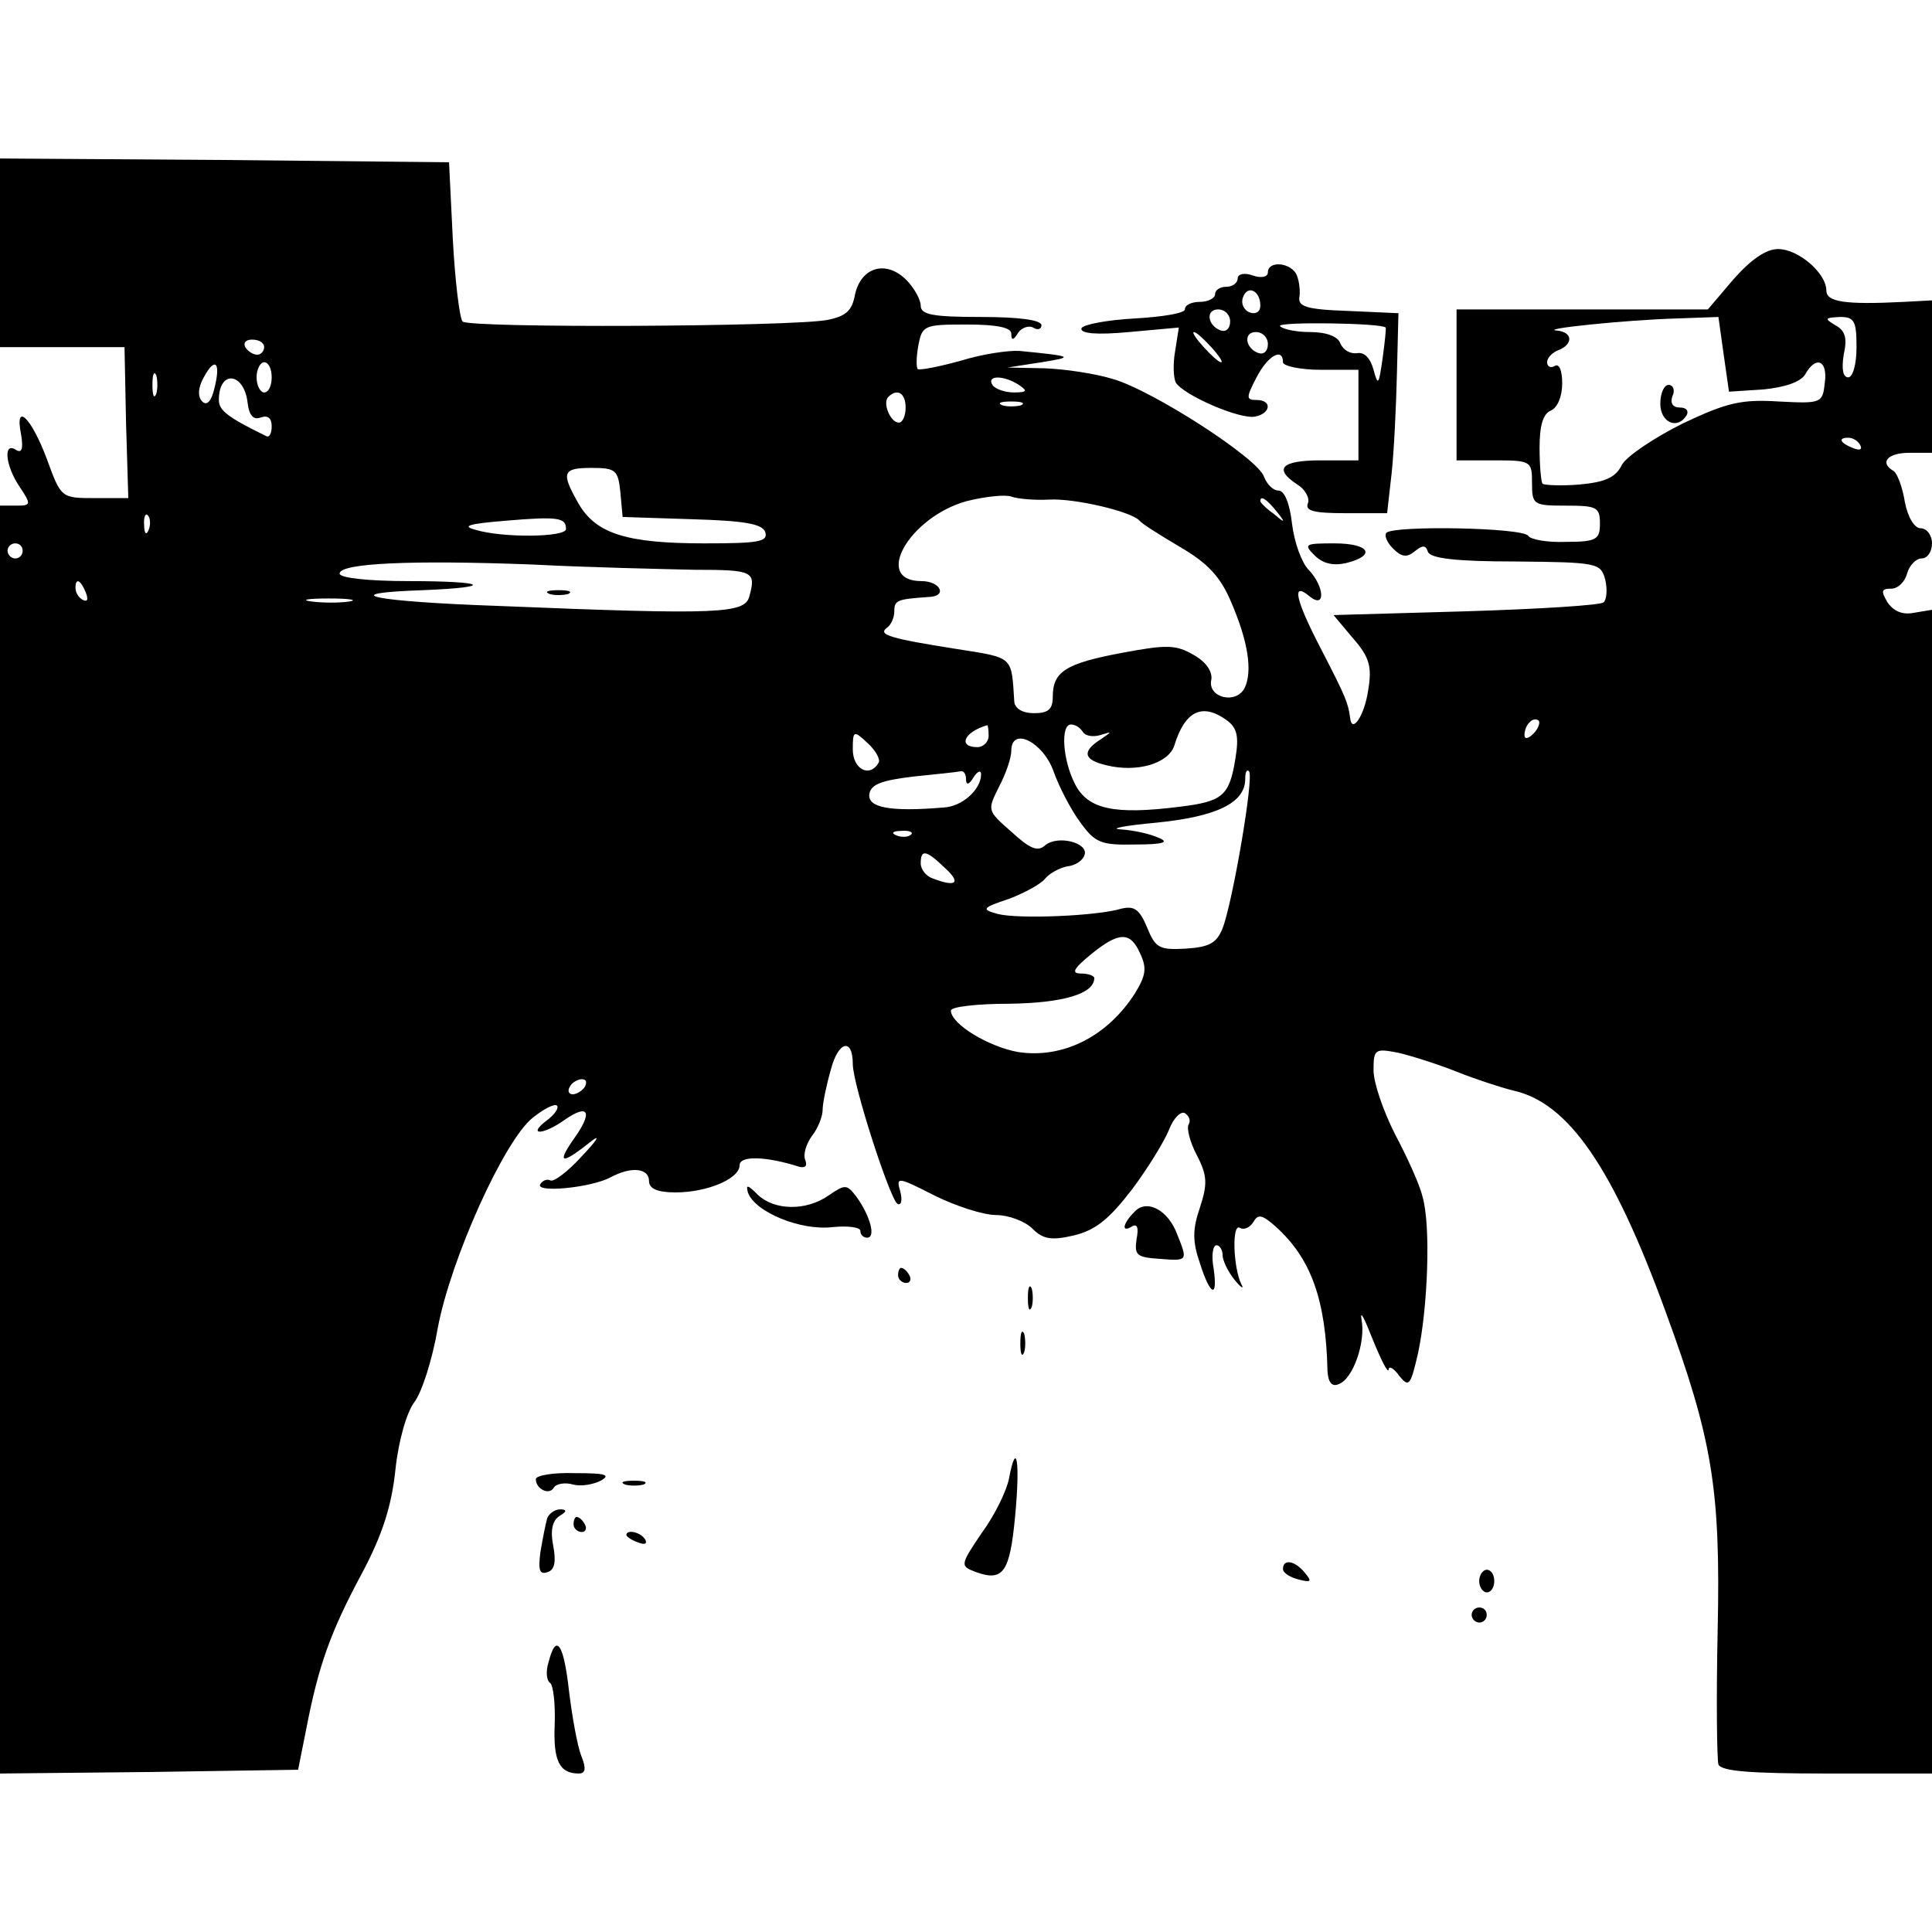
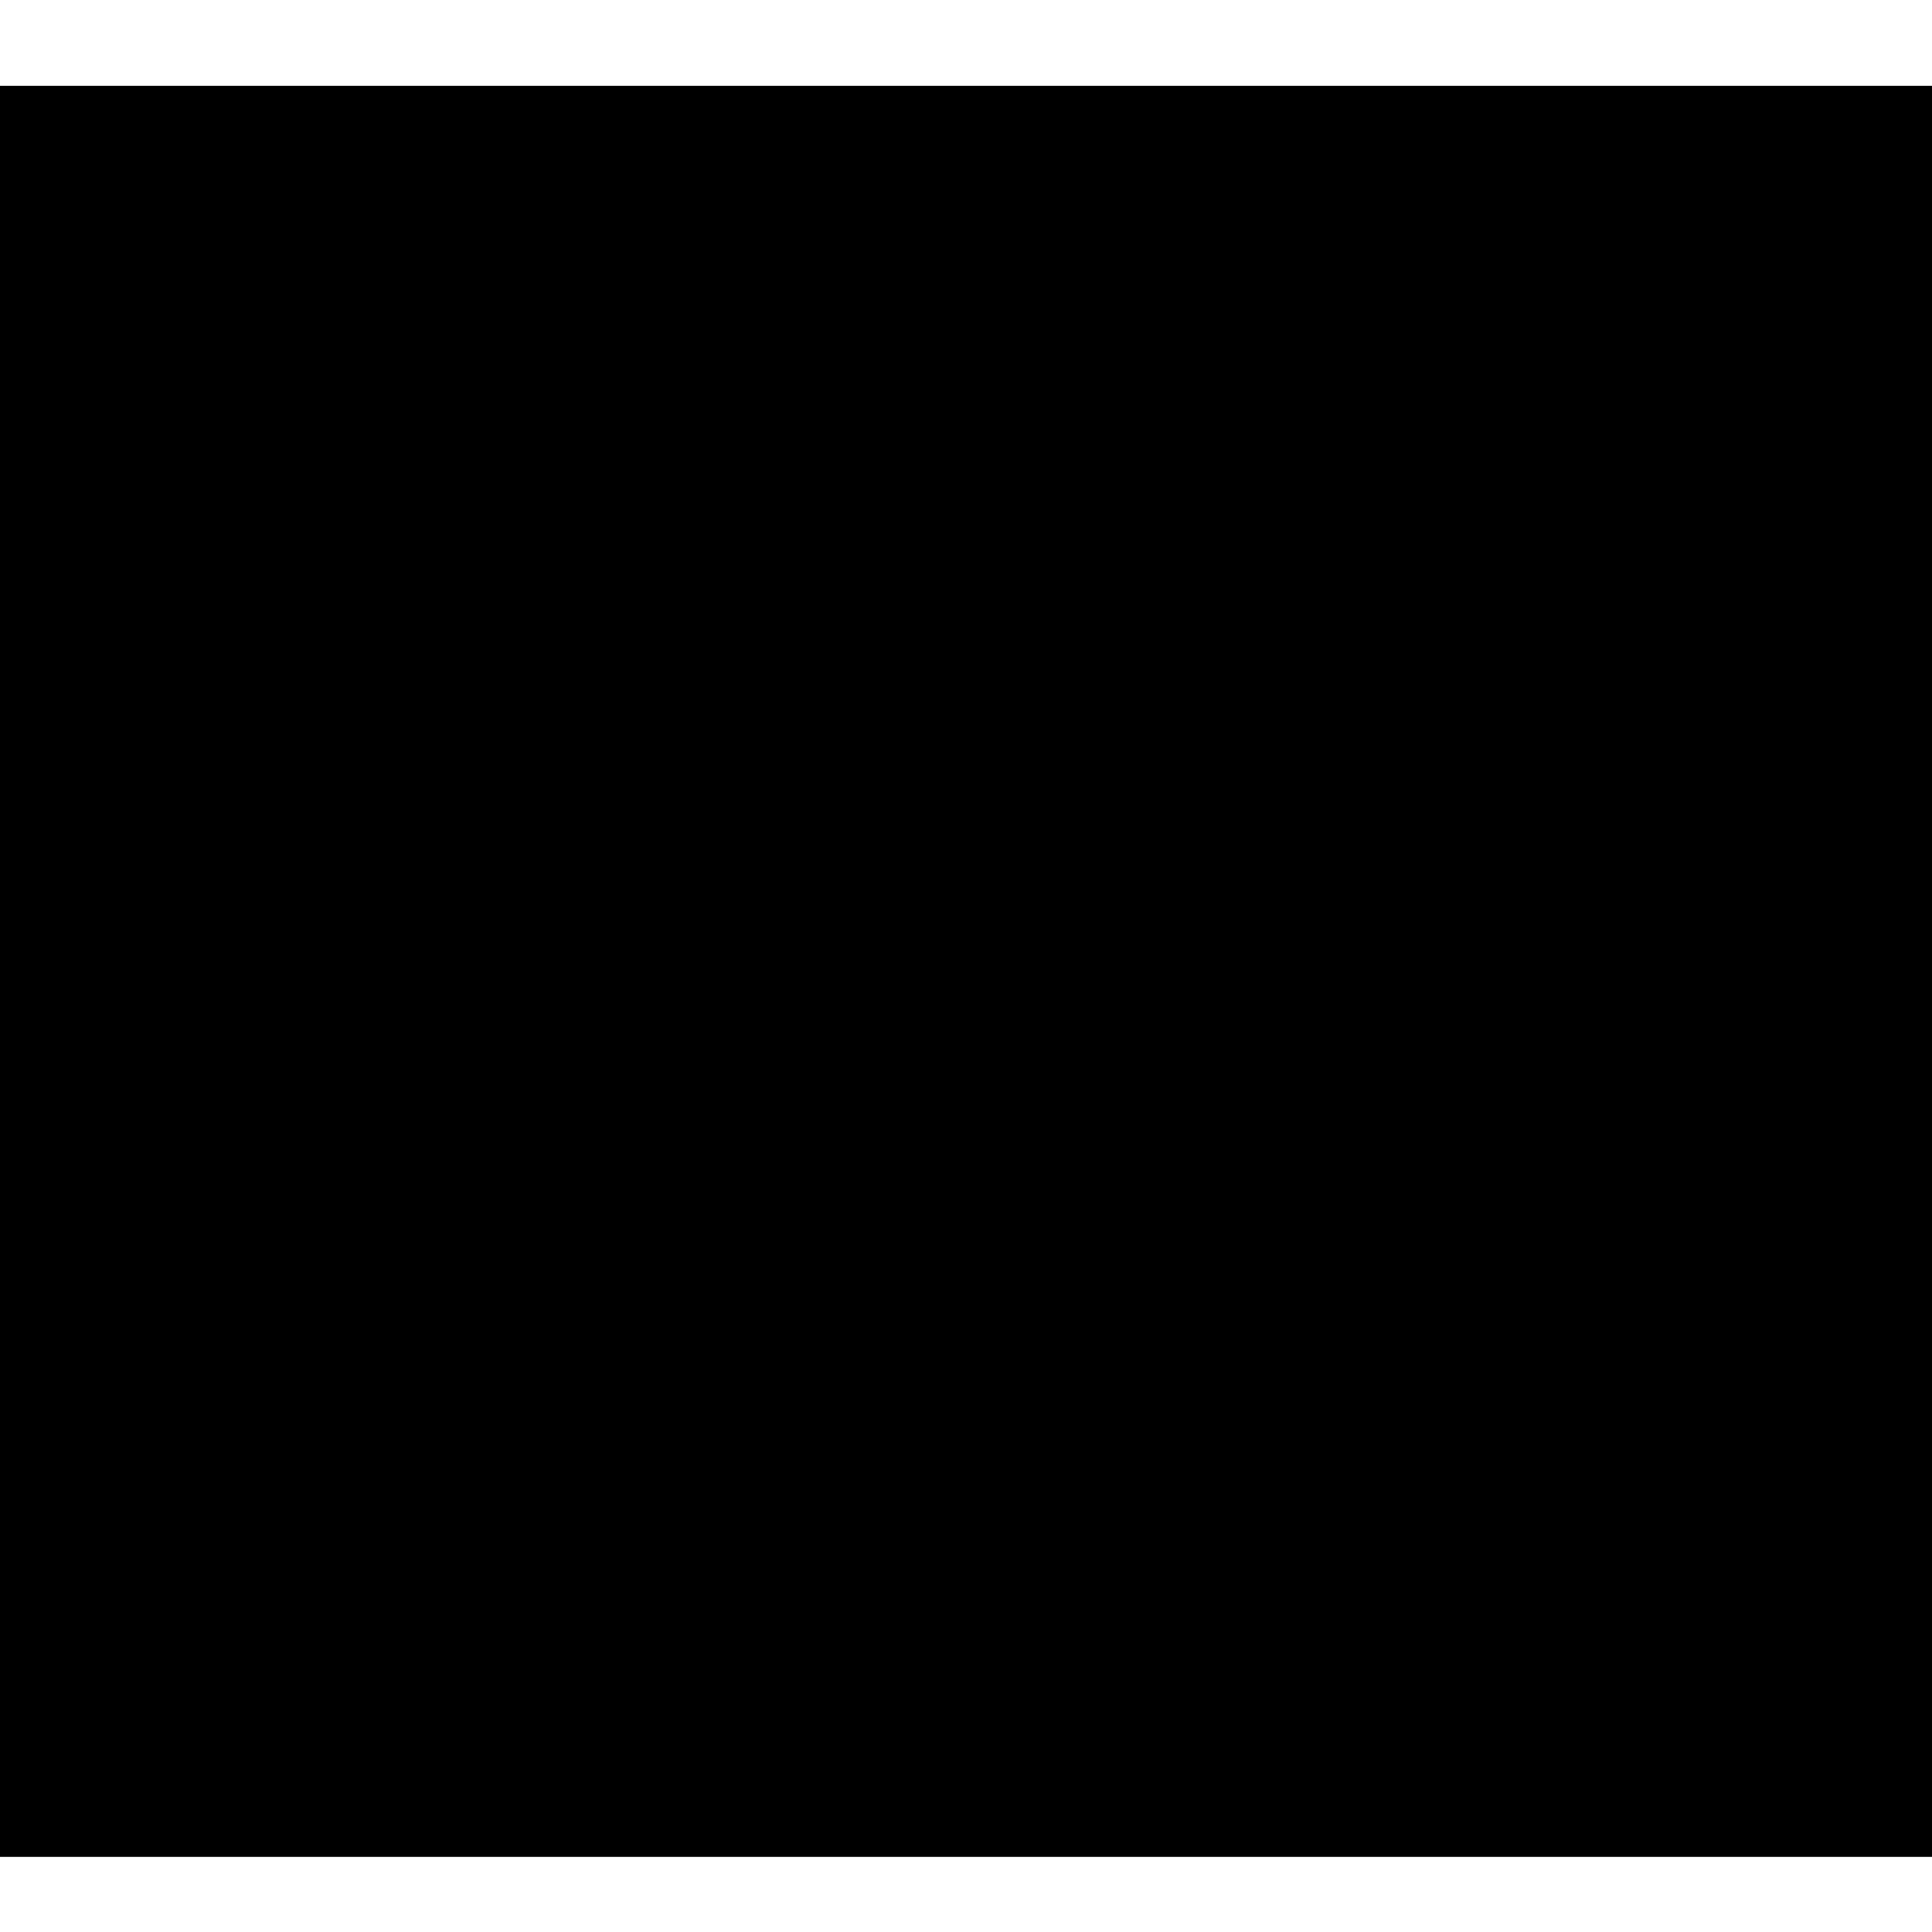
<svg xmlns="http://www.w3.org/2000/svg" version="1.0" width="16pt" height="16pt" viewBox="0 0 16 16" preserveAspectRatio="xMidYMid meet">
-   <g transform="translate(0,16) scale(0.00625,-0.00625)" fill="#000000" stroke="none">
-     <path d="M0 2225 l0 -125 83 0 82 0 2 -100 3 -100 -44 0 c-45 0 -45 0 -64 52 -21 56 -43 76 -34 32 3 -19 1 -25 -7 -20 -17 11 -14 -21 5 -49 16 -24 15 -25 -5 -25 l-21 0 0 -840 0 -840 198 2 197 3 11 55 c16 83 32 128 74 206 27 51 39 89 44 137 4 38 15 76 25 89 10 13 24 57 31 98 17 91 88 249 126 279 15 12 29 19 32 16 3 -3 -3 -12 -14 -20 -26 -20 -4 -19 24 1 33 23 38 10 11 -27 -22 -32 -14 -32 26 0 11 8 5 -1 -14 -21 -19 -21 -38 -35 -42 -32 -4 2 -10 0 -13 -5 -8 -12 67 -5 93 9 28 15 51 12 51 -5 0 -10 11 -15 35 -15 42 0 85 18 85 36 0 13 35 12 79 -2 8 -2 11 1 8 9 -3 7 1 21 9 32 8 10 14 26 14 34 0 9 5 33 11 54 10 38 29 42 29 7 0 -27 49 -178 59 -185 5 -3 7 4 4 16 -6 20 -4 20 45 -5 28 -14 65 -26 82 -26 16 0 38 -8 48 -18 14 -14 25 -16 55 -9 29 7 47 22 77 61 21 28 43 64 49 79 6 16 16 25 21 22 6 -4 8 -10 5 -15 -3 -5 2 -24 11 -41 14 -27 14 -38 4 -69 -10 -29 -10 -45 0 -74 14 -44 24 -47 18 -6 -3 16 -1 30 4 30 4 0 8 -6 8 -13 0 -7 7 -22 16 -33 8 -10 13 -13 9 -6 -11 22 -13 82 -2 75 5 -3 13 0 18 8 6 11 12 9 29 -6 47 -42 67 -97 69 -192 1 -15 6 -21 15 -17 19 7 36 56 30 86 -2 13 4 1 15 -27 11 -27 20 -45 21 -40 0 6 7 2 14 -8 13 -16 15 -13 25 30 13 61 17 169 6 207 -4 17 -21 54 -37 84 -15 30 -28 67 -28 84 0 28 2 29 33 23 17 -4 52 -15 77 -25 25 -10 59 -21 75 -25 73 -16 132 -101 202 -293 62 -169 73 -235 69 -422 -2 -91 -1 -171 1 -178 4 -9 42 -12 144 -12 l139 0 0 771 0 771 -24 -4 c-15 -3 -27 2 -35 14 -9 15 -8 18 5 18 9 0 18 9 21 20 3 11 12 20 19 20 8 0 14 9 14 20 0 11 -7 20 -15 20 -8 0 -17 14 -21 35 -3 19 -10 38 -15 41 -19 11 -8 24 21 24 l30 0 0 101 0 101 -37 -2 c-79 -4 -103 0 -103 15 0 23 -37 55 -64 55 -16 0 -36 -14 -59 -40 l-34 -40 -166 0 -167 0 0 -100 0 -100 50 0 c49 0 50 -1 50 -30 0 -29 2 -30 45 -30 41 0 45 -2 45 -24 0 -21 -5 -24 -45 -24 -24 -1 -47 3 -50 8 -7 11 -178 14 -188 4 -3 -4 1 -13 9 -21 11 -11 18 -12 28 -4 11 9 15 9 18 0 3 -9 38 -13 116 -13 109 -1 113 -2 119 -24 3 -13 2 -26 -2 -30 -3 -4 -86 -9 -182 -12 l-176 -5 26 -31 c22 -25 25 -38 20 -68 -5 -35 -22 -59 -24 -37 -3 20 -5 26 -37 88 -36 69 -41 93 -17 73 22 -18 20 13 -1 35 -9 9 -19 36 -22 61 -3 27 -10 44 -18 44 -7 0 -15 8 -19 18 -7 24 -148 115 -201 130 -23 7 -63 13 -90 14 l-49 1 45 7 c44 7 42 8 -29 15 -14 1 -49 -4 -78 -13 -29 -8 -55 -13 -57 -11 -2 2 -2 16 1 32 5 26 8 27 64 27 40 0 59 -4 59 -12 0 -10 3 -9 9 1 5 7 14 10 20 7 6 -4 11 -2 11 3 0 7 -30 11 -80 11 -64 0 -80 3 -80 15 0 8 -9 24 -19 34 -27 27 -60 17 -68 -19 -4 -22 -12 -29 -37 -34 -49 -9 -474 -11 -483 -2 -4 4 -10 53 -13 109 l-5 102 -297 3 -298 2 0 -125z m2284 -135 l7 -49 46 3 c29 3 49 10 55 20 14 25 30 19 26 -11 -3 -27 -4 -28 -61 -25 -49 3 -68 -1 -127 -29 -38 -19 -74 -43 -81 -55 -8 -17 -23 -23 -56 -26 -24 -2 -46 -1 -49 1 -2 2 -4 24 -4 48 0 30 5 45 15 49 9 4 15 19 15 36 0 17 -4 27 -10 23 -5 -3 -10 -1 -10 5 0 6 7 13 15 16 20 8 19 24 -2 26 -25 2 91 14 158 16 l56 2 7 -50z m176 10 c0 -23 -5 -40 -11 -40 -7 0 -9 11 -6 30 5 22 2 32 -11 39 -15 9 -14 10 6 11 19 0 22 -5 22 -40z m-2110 0 c0 -5 -4 -10 -9 -10 -6 0 -13 5 -16 10 -3 6 1 10 9 10 9 0 16 -4 16 -10z m-66 -55 c-4 -17 -10 -23 -16 -17 -6 6 -6 18 2 32 15 28 23 20 14 -15z m76 15 c0 -11 -4 -20 -10 -20 -5 0 -10 9 -10 20 0 11 5 20 10 20 6 0 10 -9 10 -20z m-153 -22 c-3 -7 -5 -2 -5 12 0 14 2 19 5 13 2 -7 2 -19 0 -25z m121 -11 c2 -18 8 -24 18 -20 9 3 14 -1 14 -12 0 -9 -3 -15 -7 -13 -51 25 -63 34 -63 48 0 40 33 37 38 -3z m1022 23 c12 -8 11 -10 -7 -10 -12 0 -25 5 -28 10 -8 13 15 13 35 0z m-150 -30 c0 -11 -4 -20 -9 -20 -11 0 -22 26 -14 34 12 12 23 5 23 -14z m153 3 c-7 -2 -19 -2 -25 0 -7 3 -2 5 12 5 14 0 19 -2 13 -5z m1112 -53 c3 -6 -1 -7 -9 -4 -18 7 -21 14 -7 14 6 0 13 -4 16 -10z m-1643 -62 l3 -33 92 -3 c69 -2 93 -6 97 -17 4 -13 -9 -15 -81 -15 -103 0 -143 13 -166 52 -24 42 -22 48 17 48 32 0 35 -3 38 -32z m568 -10 c34 2 110 -16 120 -28 3 -4 27 -19 54 -35 36 -21 53 -39 67 -72 23 -53 29 -93 18 -115 -12 -22 -49 -12 -44 11 2 11 -7 24 -23 33 -24 14 -36 14 -95 3 -75 -14 -92 -25 -92 -58 0 -17 -6 -22 -25 -22 -15 0 -25 6 -26 15 -4 61 0 58 -76 70 -89 14 -105 19 -93 28 6 4 10 14 10 22 0 15 4 16 46 19 25 1 15 21 -10 21 -65 0 -16 85 60 106 24 6 51 9 59 6 8 -3 31 -5 50 -4z m301 -15 c13 -16 12 -17 -3 -4 -10 7 -18 15 -18 17 0 8 8 3 21 -13z m-1494 -25 c-3 -8 -6 -5 -6 6 -1 11 2 17 5 13 3 -3 4 -12 1 -19z m553 1 c0 -11 -84 -12 -120 -1 -19 5 -9 8 40 12 70 6 80 4 80 -11z m-720 -29 c0 -5 -4 -10 -10 -10 -5 0 -10 5 -10 10 0 6 5 10 10 10 6 0 10 -4 10 -10z m890 -25 c78 0 82 -2 73 -35 -6 -23 -37 -25 -330 -13 -172 6 -221 17 -102 21 97 4 83 12 -19 12 -52 0 -92 4 -92 10 0 14 97 18 255 12 77 -4 174 -6 215 -7z m-806 -31 c3 -8 2 -12 -4 -9 -6 3 -10 10 -10 16 0 14 7 11 14 -7z m349 -11 c-13 -2 -35 -2 -50 0 -16 2 -5 4 22 4 28 0 40 -2 28 -4z m1162 -157 c14 -10 17 -21 12 -51 -8 -50 -17 -57 -74 -64 -87 -11 -121 -3 -138 29 -17 32 -20 80 -6 80 6 0 12 -4 16 -10 3 -5 13 -7 23 -4 16 5 16 5 0 -6 -25 -16 -22 -27 8 -34 40 -10 82 2 90 26 14 46 37 57 69 34z m407 -18 c-7 -7 -12 -8 -12 -2 0 6 3 14 7 17 3 4 9 5 12 2 2 -3 -1 -11 -7 -17z m-722 -3 c0 -8 -7 -15 -15 -15 -26 0 -18 20 13 29 1 1 2 -6 2 -14z m-146 -36 c-12 -20 -34 -8 -34 18 0 25 1 26 20 8 11 -10 17 -22 14 -26z m232 -11 c7 -20 23 -51 35 -67 20 -28 28 -31 73 -30 38 0 46 3 31 9 -11 5 -33 10 -50 11 -16 1 5 5 48 9 79 8 117 26 117 58 0 9 2 13 5 10 7 -7 -22 -175 -35 -208 -8 -20 -18 -25 -49 -27 -35 -2 -40 1 -51 28 -10 24 -17 29 -34 25 -33 -10 -138 -14 -164 -7 -22 6 -21 8 15 20 21 8 43 20 48 27 6 7 19 14 29 16 11 1 21 8 23 15 6 16 -35 27 -52 13 -10 -9 -20 -5 -45 18 -32 28 -32 28 -16 60 9 17 16 38 16 47 0 33 42 12 56 -27z m-116 -10 c0 -9 4 -8 10 2 5 8 10 10 10 4 0 -20 -25 -43 -50 -44 -71 -6 -101 0 -98 18 2 13 17 18 58 23 30 3 58 6 63 7 4 1 7 -4 7 -10z m-73 -74 c-3 -3 -12 -4 -19 -1 -8 3 -5 6 6 6 11 1 17 -2 13 -5z m45 -44 c22 -20 15 -26 -16 -14 -9 3 -16 12 -16 20 0 19 7 18 32 -6z m259 -114 c9 -19 7 -29 -7 -52 -37 -58 -96 -87 -155 -78 -39 7 -89 37 -89 55 0 5 35 9 78 9 70 1 112 13 112 34 0 3 -8 6 -17 6 -14 0 -11 6 12 25 38 31 53 31 66 1z m-736 -176 c-3 -5 -11 -10 -16 -10 -6 0 -7 5 -4 10 3 6 11 10 16 10 6 0 7 -4 4 -10z" />
-     <path d="M2200 2025 c0 -25 23 -35 35 -15 3 6 -1 10 -9 10 -10 0 -13 6 -10 15 4 8 1 15 -5 15 -6 0 -11 -11 -11 -25z" />
-     <path d="M728 1773 c6 -2 18 -2 25 0 6 3 1 5 -13 5 -14 0 -19 -2 -12 -5z" />
-     <path d="M1680 2199 c0 -6 -9 -8 -20 -4 -11 4 -20 2 -20 -4 0 -6 -7 -11 -15 -11 -8 0 -15 -4 -15 -10 0 -5 -9 -10 -20 -10 -11 0 -20 -4 -20 -10 0 -5 -30 -10 -67 -12 -36 -2 -68 -8 -70 -13 -2 -7 20 -9 63 -5 l66 6 -5 -32 c-3 -17 -2 -35 1 -41 11 -17 85 -49 105 -45 21 4 23 22 2 22 -14 0 -14 3 0 30 15 29 35 40 35 20 0 -5 23 -10 50 -10 l50 0 0 -60 0 -60 -50 0 c-52 0 -63 -11 -31 -32 10 -6 17 -18 14 -25 -4 -10 8 -13 50 -13 l55 0 6 53 c3 28 6 88 7 132 l2 80 -67 3 c-57 2 -67 6 -64 20 1 9 -1 23 -5 30 -10 15 -37 16 -37 1z m-10 -44 c0 -8 -6 -12 -14 -9 -8 3 -12 12 -9 20 6 17 23 9 23 -11z m-40 -21 c0 -9 -5 -14 -12 -12 -18 6 -21 28 -4 28 9 0 16 -7 16 -16z m206 -8 c1 0 -1 -19 -4 -41 -5 -35 -6 -37 -12 -15 -4 15 -12 24 -22 22 -9 -1 -18 4 -22 13 -3 9 -18 15 -40 15 -19 0 -37 4 -40 8 -3 6 135 4 140 -2z m-231 -26 c10 -11 16 -20 13 -20 -3 0 -13 9 -23 20 -10 11 -16 20 -13 20 3 0 13 -9 23 -20z m75 4 c0 -9 -5 -14 -12 -12 -18 6 -21 28 -4 28 9 0 16 -7 16 -16z" />
-     <path d="M1742 1824 c11 -11 25 -14 42 -10 40 10 31 26 -16 26 -39 0 -41 -1 -26 -16z" />
-     <path d="M991 980 c9 -26 70 -51 112 -46 20 2 37 0 37 -5 0 -5 4 -9 9 -9 12 0 4 29 -14 54 -13 17 -15 17 -37 2 -30 -21 -72 -20 -94 1 -13 13 -16 14 -13 3z" />
-     <path d="M1503 954 c-16 -16 -17 -28 -3 -19 7 4 9 -2 6 -17 -3 -21 0 -24 30 -26 38 -3 38 -3 24 32 -12 33 -41 48 -57 30z" />
-     <path d="M1190 870 c0 -5 5 -10 11 -10 5 0 7 5 4 10 -3 6 -8 10 -11 10 -2 0 -4 -4 -4 -10z" />
-     <path d="M1362 840 c0 -14 2 -19 5 -12 2 6 2 18 0 25 -3 6 -5 1 -5 -13z" />
-     <path d="M1352 780 c0 -14 2 -19 5 -12 2 6 2 18 0 25 -3 6 -5 1 -5 -13z" />
-     <path d="M1337 601 c-3 -16 -19 -49 -36 -72 -29 -43 -29 -44 -8 -52 36 -13 45 -1 52 73 7 73 2 104 -8 51z" />
-     <path d="M710 600 c0 -13 18 -22 24 -11 3 5 15 7 25 4 11 -3 27 0 37 5 14 8 6 10 -34 10 -29 1 -52 -3 -52 -8z" />
-     <path d="M828 593 c6 -2 18 -2 25 0 6 3 1 5 -13 5 -14 0 -19 -2 -12 -5z" />
-     <path d="M725 548 c-2 -7 -6 -27 -9 -45 -3 -24 -1 -30 10 -26 9 3 11 14 7 35 -4 20 -1 33 8 39 10 6 11 9 1 9 -7 0 -15 -6 -17 -12z" />
-     <path d="M760 540 c0 -5 5 -10 11 -10 5 0 7 5 4 10 -3 6 -8 10 -11 10 -2 0 -4 -4 -4 -10z" />
-     <path d="M830 526 c0 -2 7 -7 16 -10 8 -3 12 -2 9 4 -6 10 -25 14 -25 6z" />
-     <path d="M1700 481 c0 -5 9 -11 21 -14 16 -4 18 -3 8 9 -13 16 -29 19 -29 5z" />
-     <path d="M1960 465 c0 -8 5 -15 10 -15 6 0 10 7 10 15 0 8 -4 15 -10 15 -5 0 -10 -7 -10 -15z" />
-     <path d="M1950 420 c0 -5 5 -10 10 -10 6 0 10 5 10 10 0 6 -4 10 -10 10 -5 0 -10 -4 -10 -10z" />
-     <path d="M727 358 c-4 -12 -3 -25 2 -28 4 -3 7 -27 6 -55 -2 -48 6 -65 32 -65 9 0 10 7 3 24 -5 13 -12 52 -16 85 -7 63 -17 78 -27 39z" />
+   <g transform="translate(0,16) scale(0.008889,-0.008889)" fill="#000000" stroke="none">
+     <path d="M0 895 l0 -825 900 0 900 0 0 825 0 825 -900 0 -900 0 0 -825z" />
  </g>
</svg>
